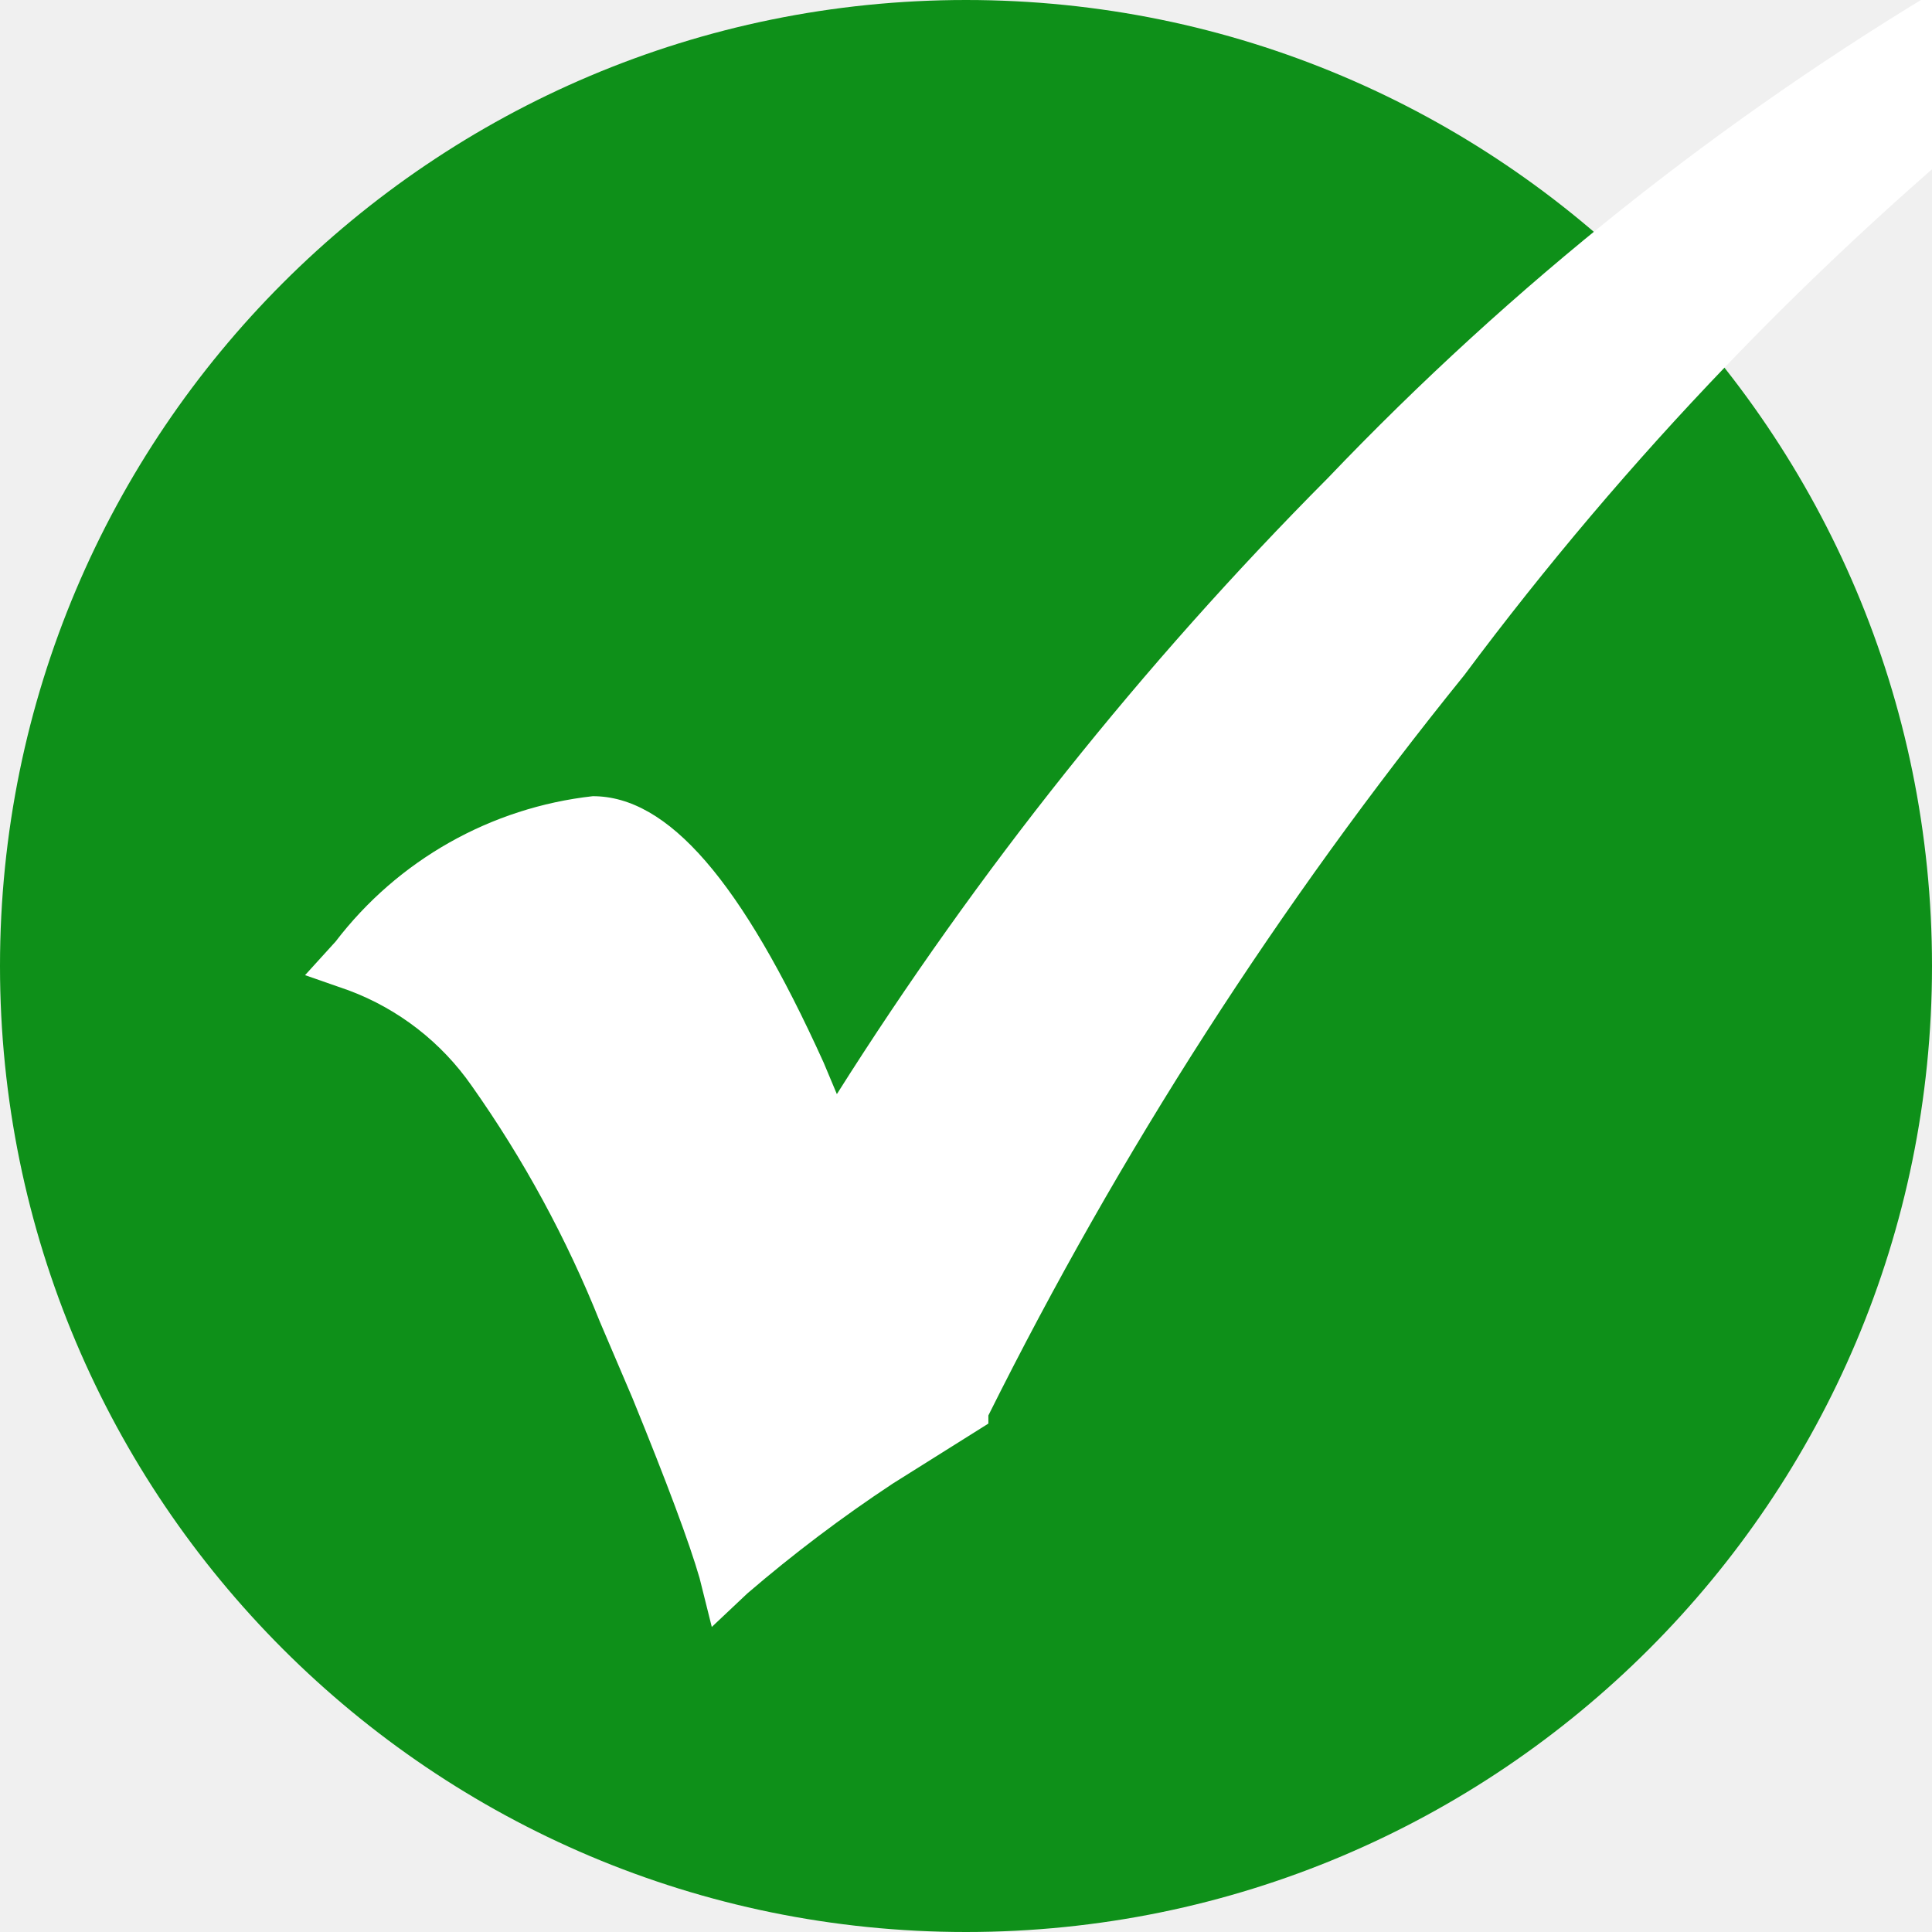
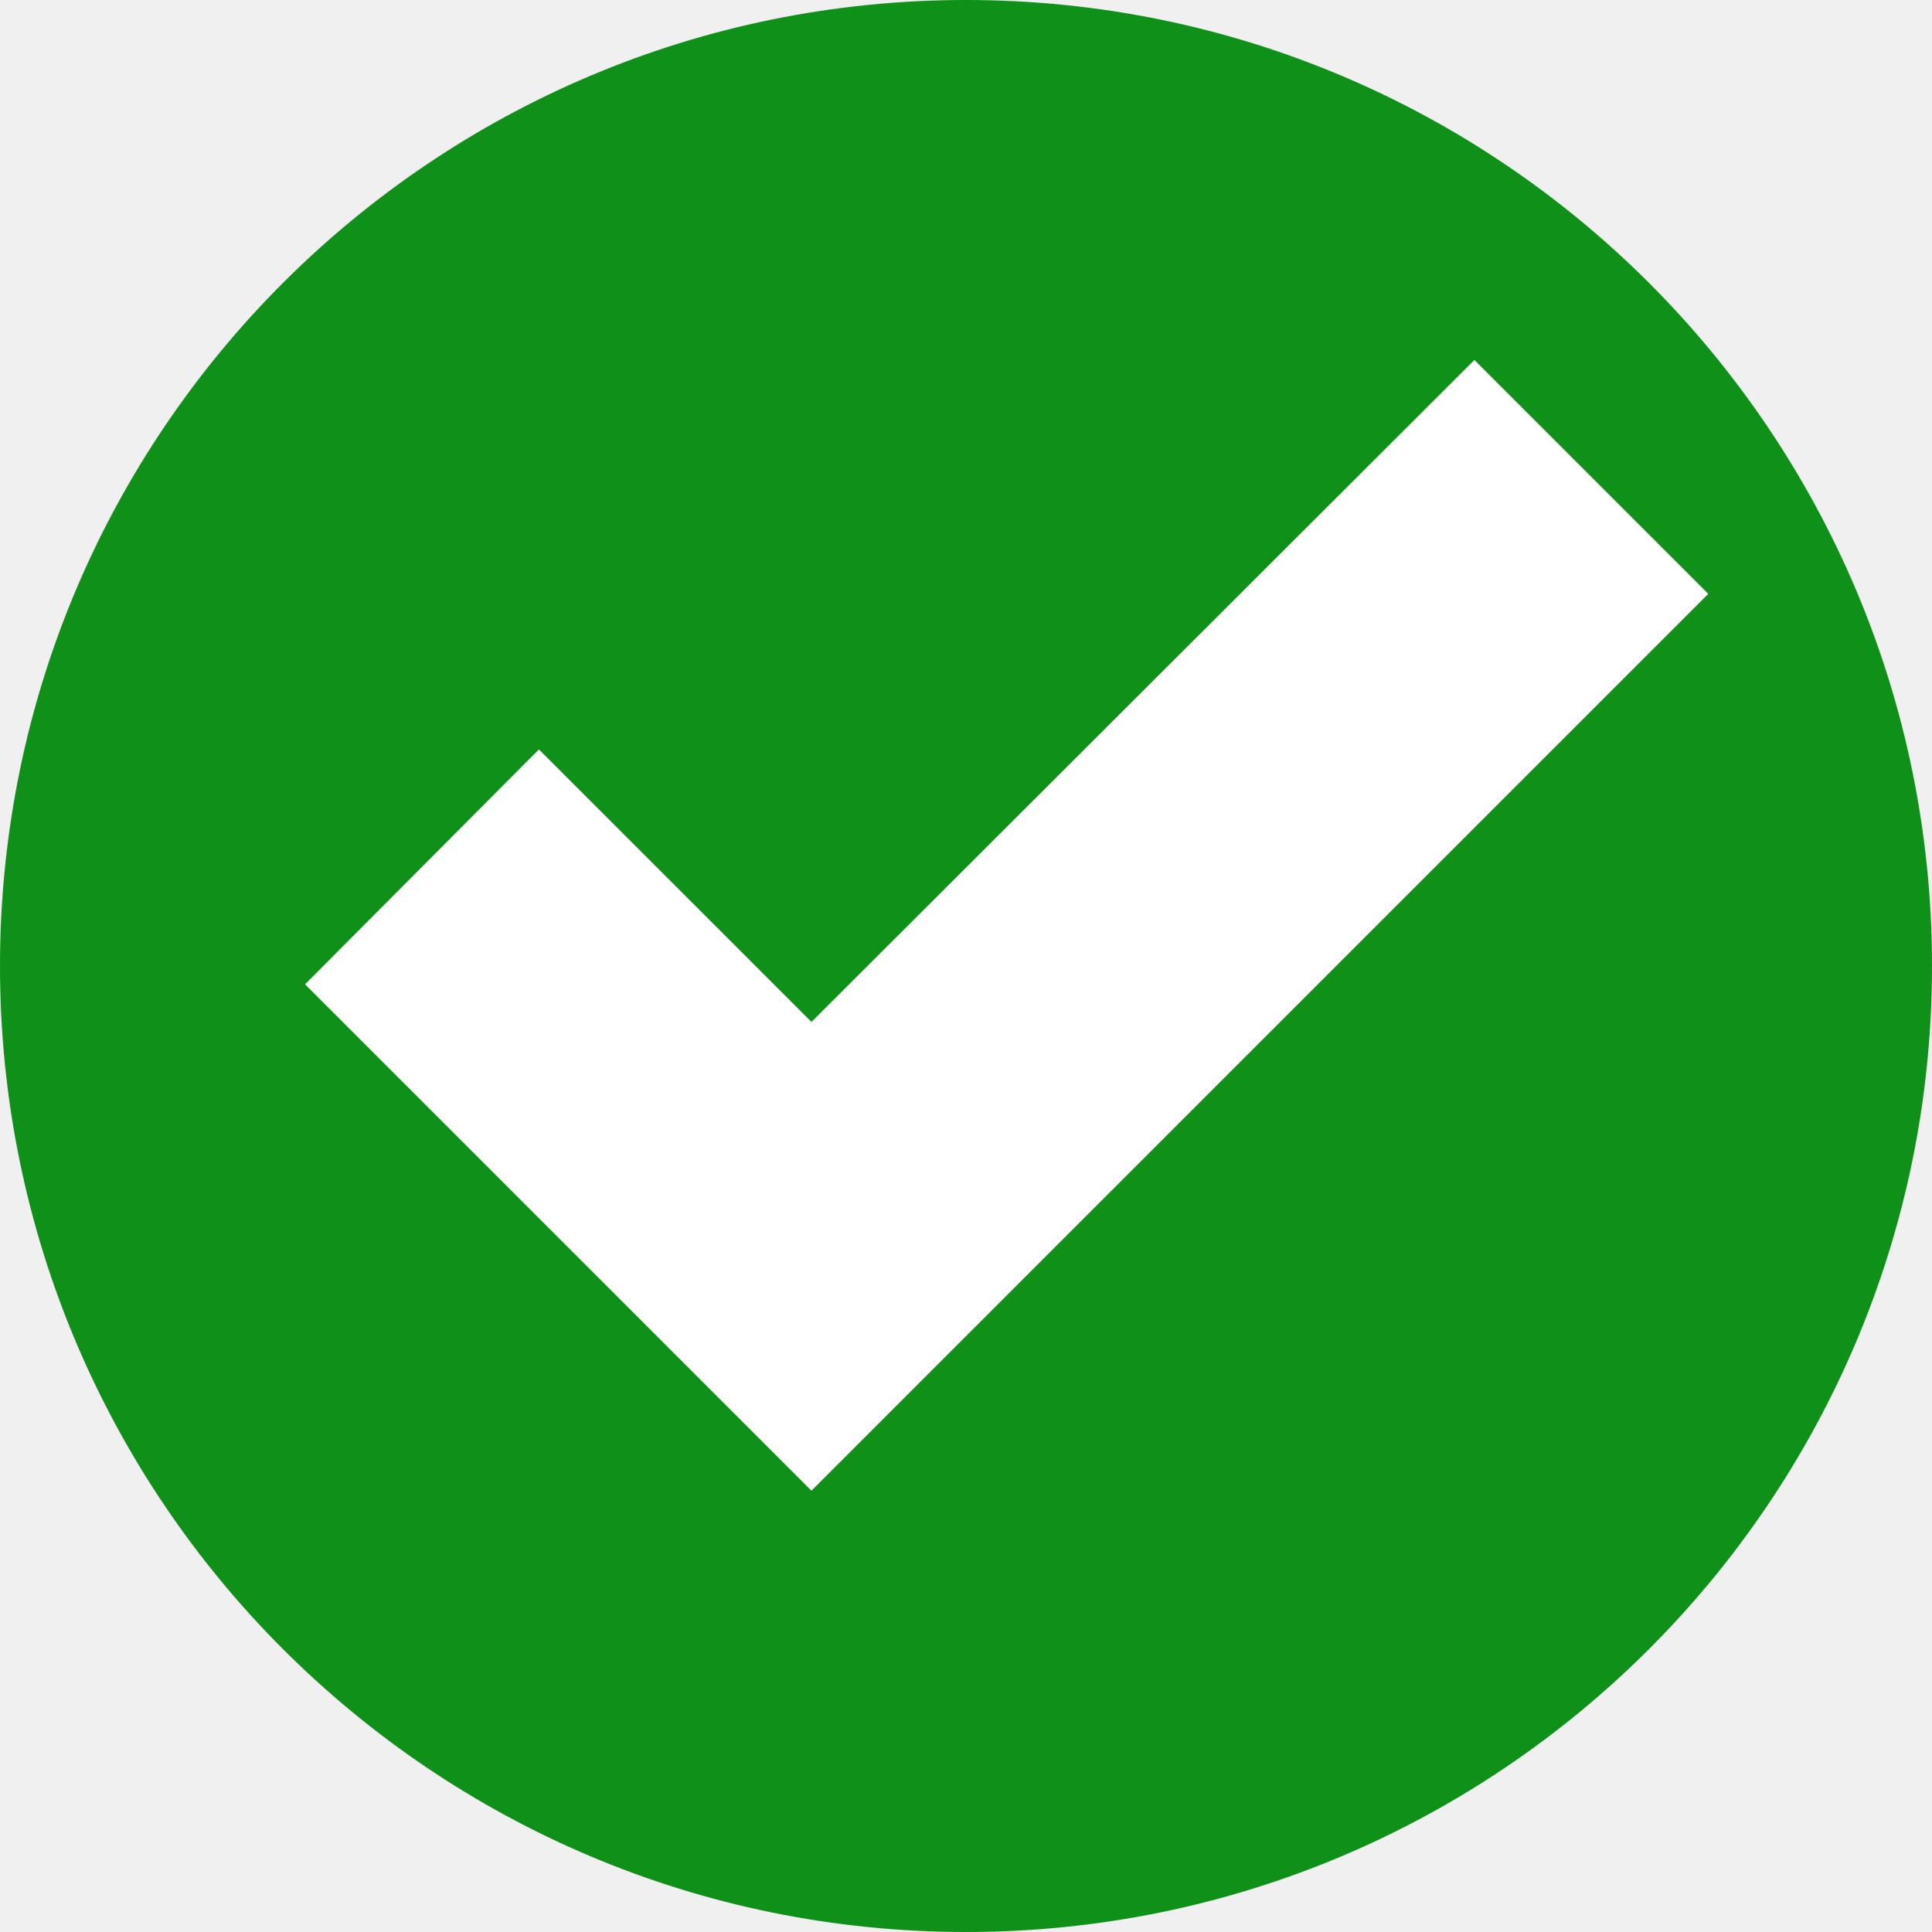
<svg xmlns="http://www.w3.org/2000/svg" viewBox="0 0 19 19">
  <circle class="a" cx="9.5" cy="9.5" r="9.5" fill="#0e9019" />
-   <path d="M19.42-.32l-.23.14a28.81 28.81 0 00-6.13 4.88 35.35 35.35 0 00-4.83 6.06l-.13-.31c-.81-1.79-1.53-2.62-2.27-2.62A3.7 3.7 0 003.3 9.26l-.3.33.43.15a2.57 2.57 0 011.21.94A11.27 11.27 0 015.9 13l.32.75q.51 1.25.66 1.77L7 16l.35-.33a14.26 14.26 0 011.43-1.08l.94-.59v-.08a39.85 39.85 0 014.68-7.28A32.08 32.08 0 0119.92.89l.23-.17z" fill="#fff" />
+   <path fill="#fff" d="M7.98 14.66L3 9.68l2.3-2.31 2.68 2.68 6.52-6.51 2.3 2.3-1.55 1.55-7.27 7.27z" />
</svg>
